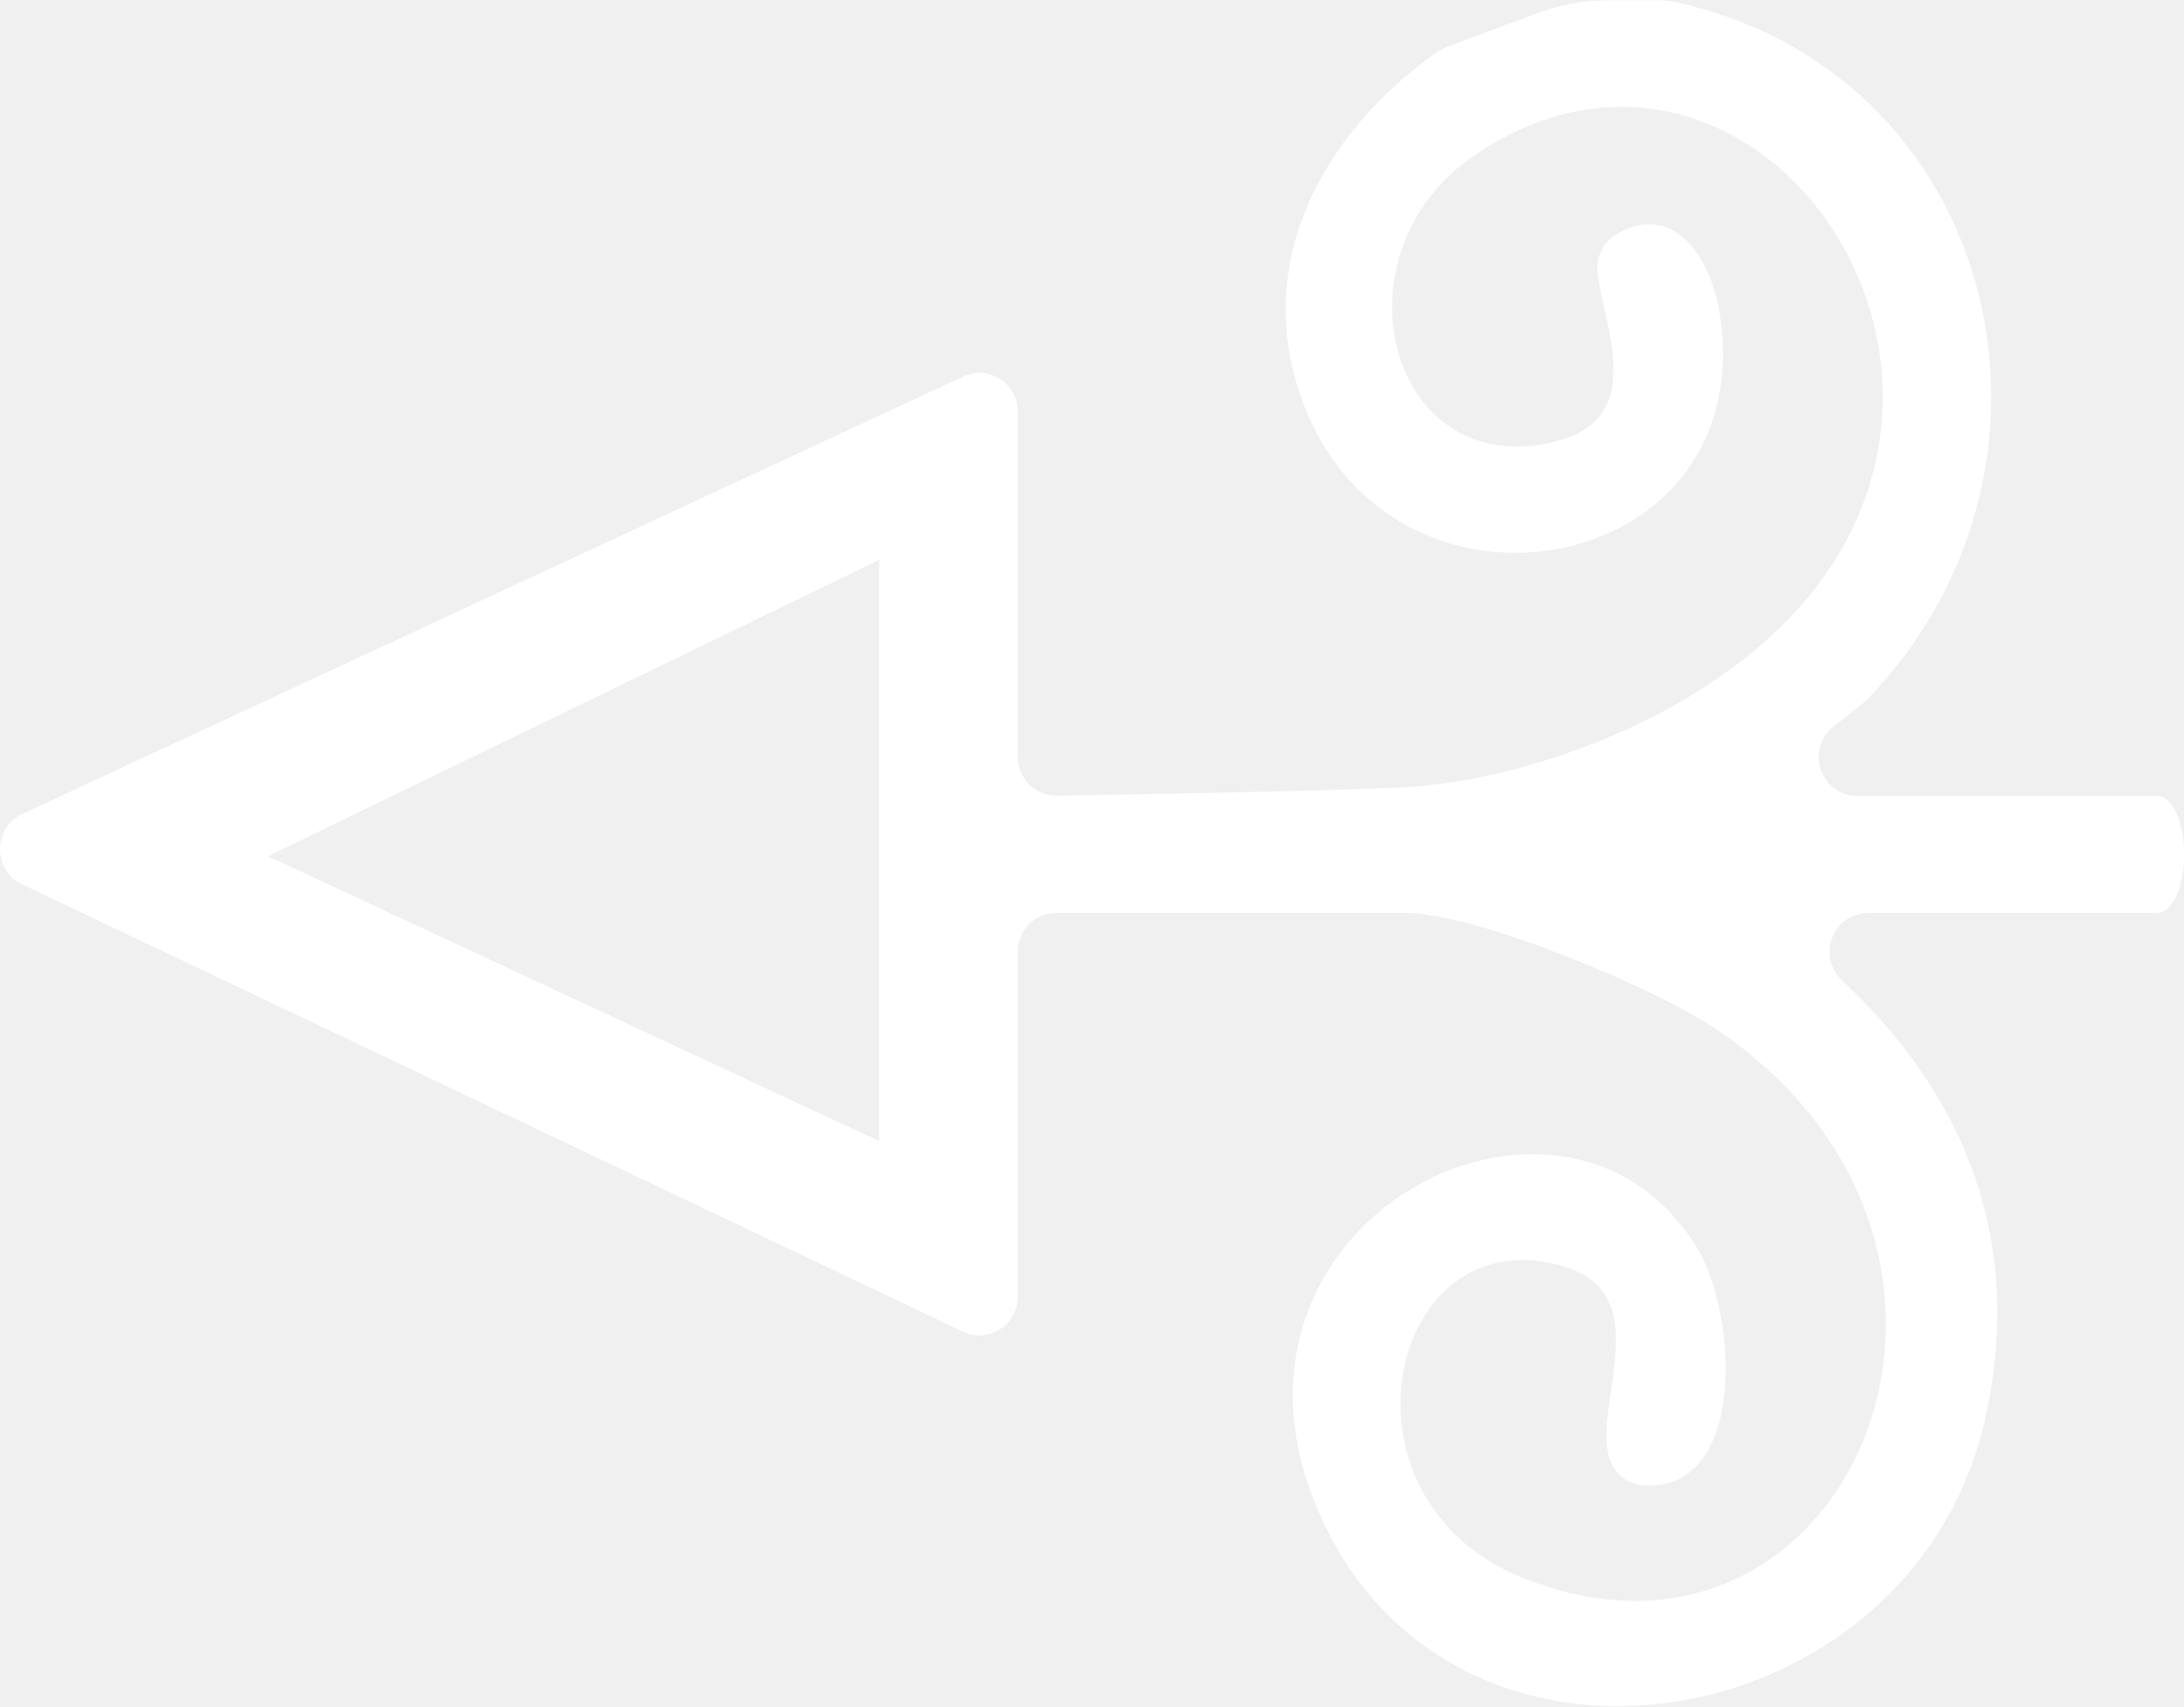
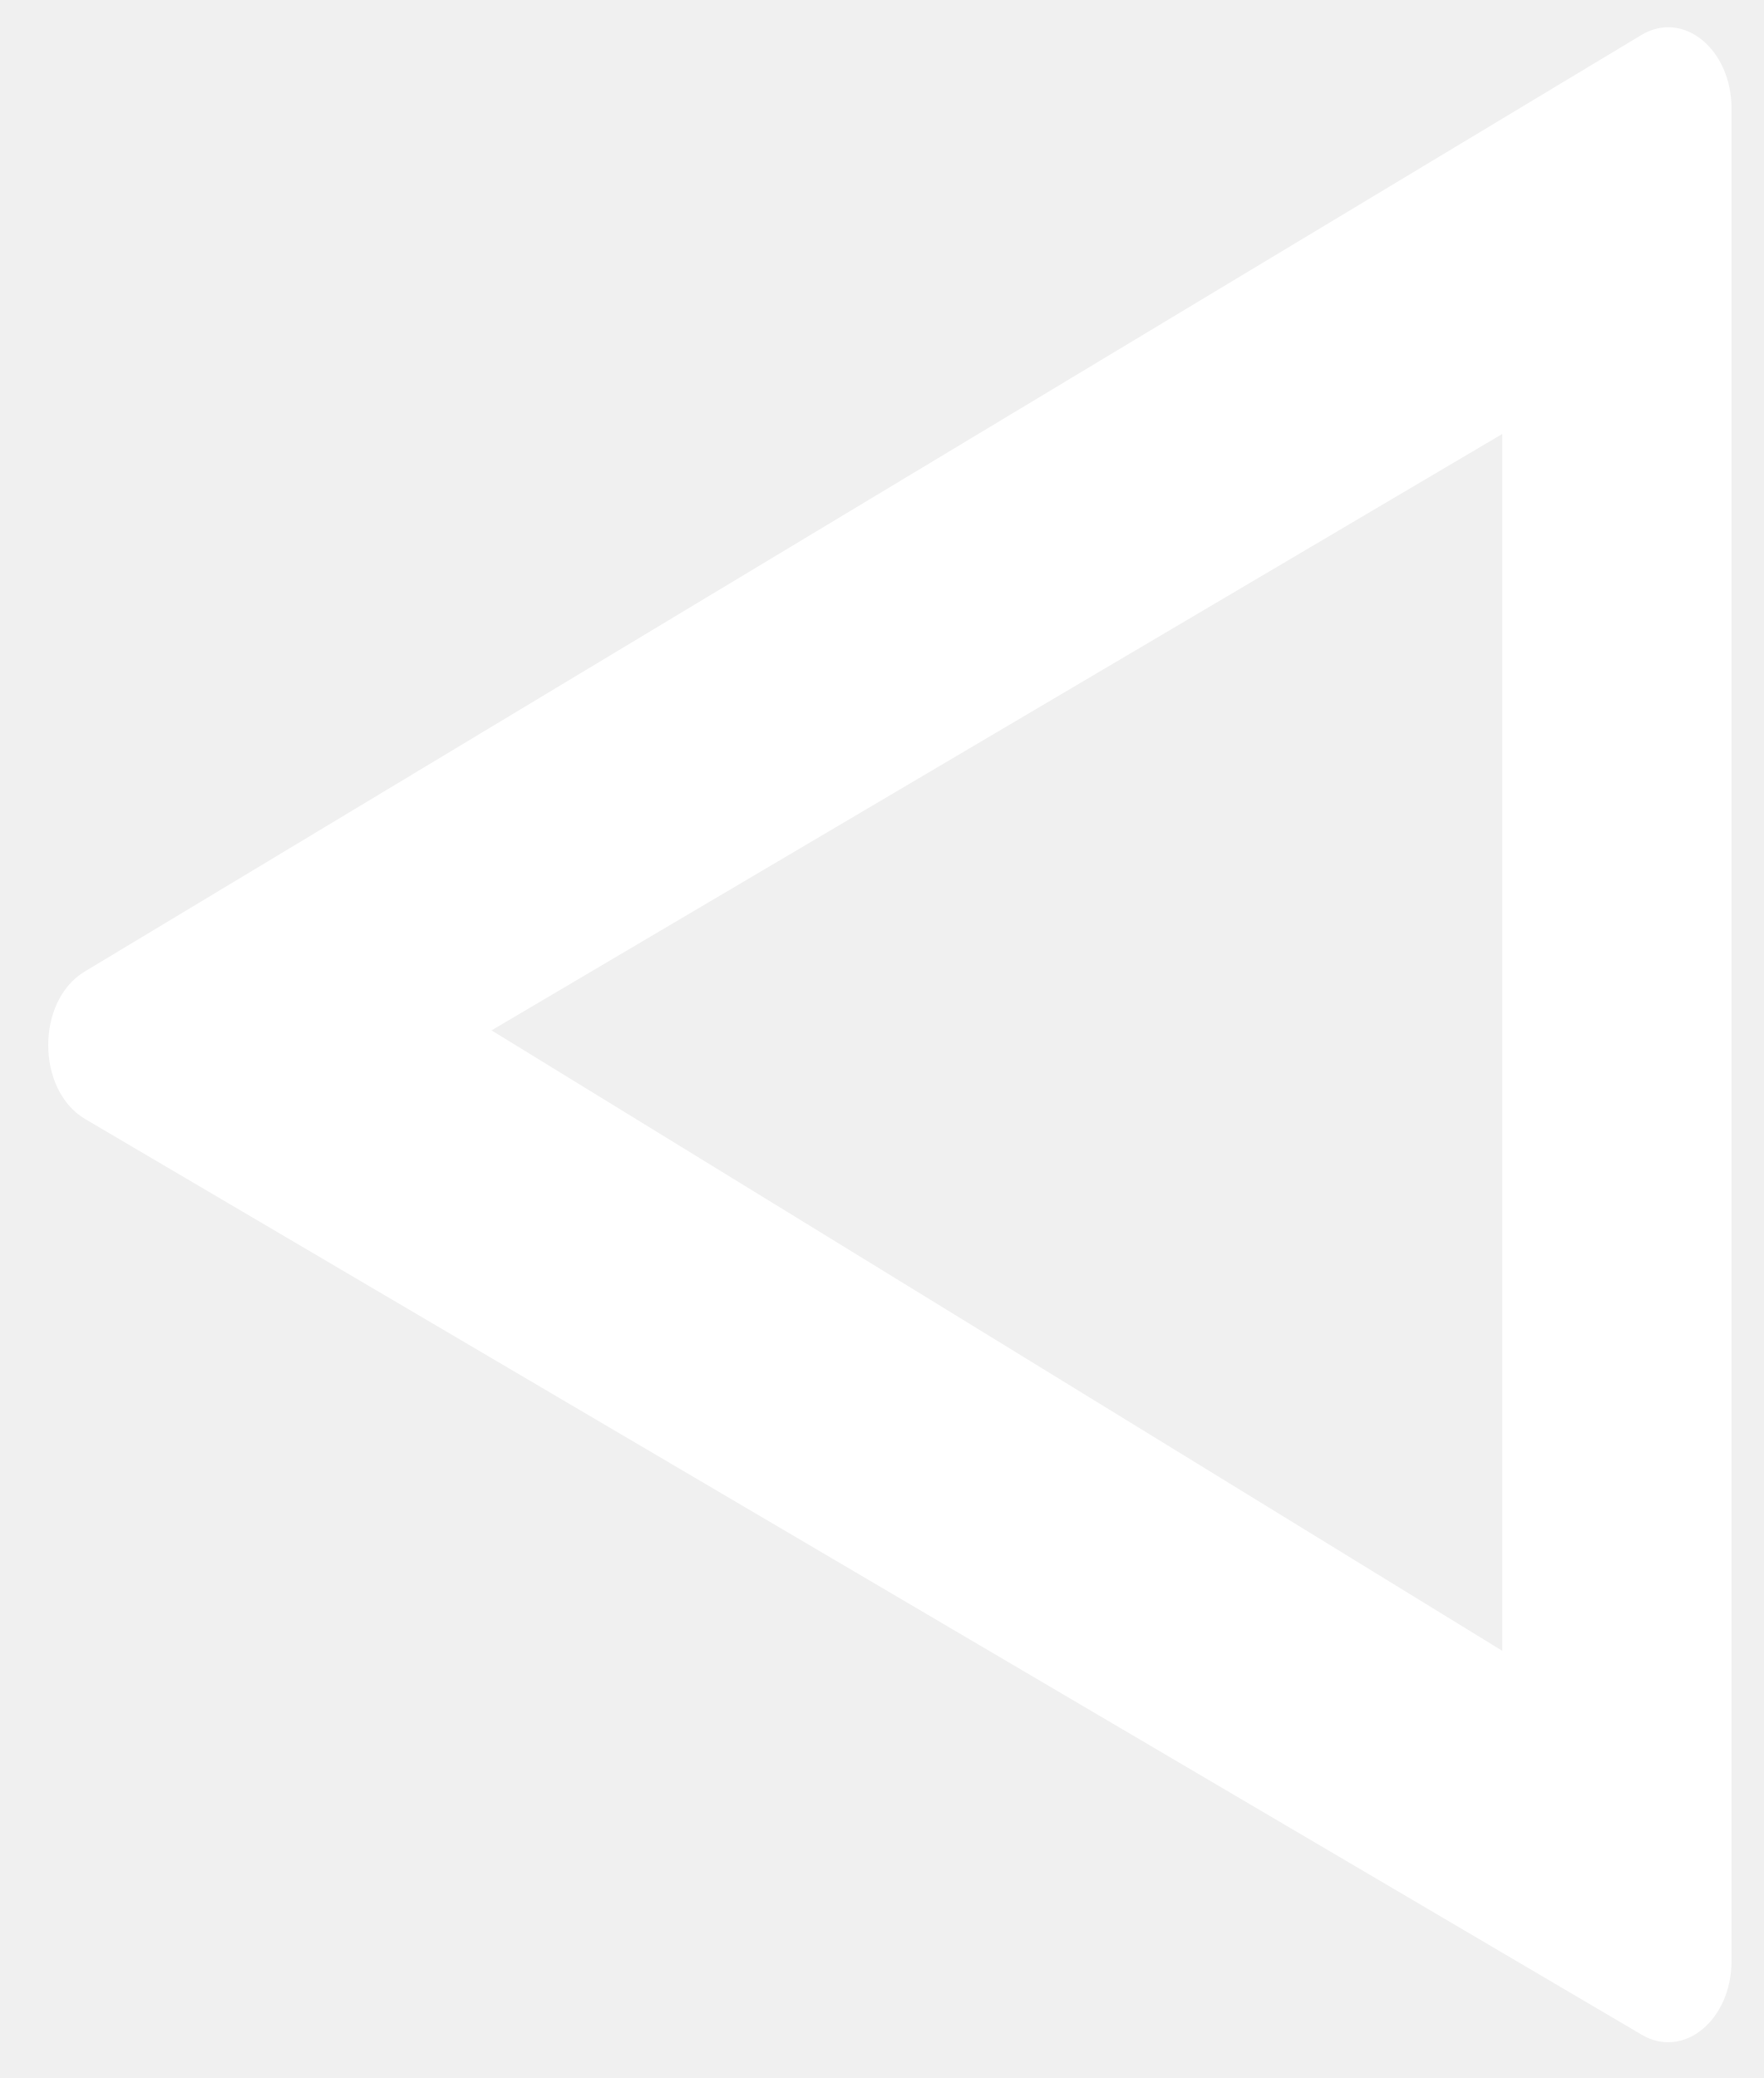
- <svg xmlns="http://www.w3.org/2000/svg" width="32" height="25" viewBox="0 0 32 25" fill="none">
-   <g clip-path="url(#clip0_630_5397)">
-     <path d="M24.45 0.012C29.232 0.971 30.713 6.757 27.366 10.242C27.346 10.263 27.326 10.282 27.304 10.299L26.865 10.645C26.444 10.978 26.676 11.662 27.211 11.662H31.587C32.139 11.662 32.139 13.377 31.587 13.377H27.368C26.852 13.377 26.615 14.017 26.994 14.37C28.758 16.017 29.677 18.152 29.086 20.79C28.037 25.48 21.325 26.677 19.336 22.187C17.438 17.901 22.921 15.087 24.871 18.294C25.457 19.256 25.619 21.937 24.005 21.759C22.752 21.402 24.612 19.069 22.919 18.558C20.339 17.781 19.412 21.956 22.31 23.119C27.082 25.033 29.967 18.339 25.157 15.087C24.238 14.465 21.629 13.376 20.583 13.376H15.474C15.164 13.376 14.912 13.631 14.912 13.945V18.997C14.912 19.414 14.484 19.69 14.111 19.512L0.323 12.957C-0.11 12.751 -0.107 12.127 0.328 11.925L14.117 5.516C14.489 5.342 14.912 5.618 14.912 6.033V11.088C14.912 11.405 15.168 11.661 15.481 11.657C16.617 11.64 19.171 11.599 20.509 11.539C22.262 11.46 24.704 10.604 26.176 9.1C29.84 5.361 25.66 -0.444 21.626 2.26C19.474 3.703 20.336 7.04 22.747 6.481C24.174 6.15 23.488 4.766 23.407 3.987C23.383 3.764 23.491 3.55 23.681 3.435C24.467 2.958 25.054 3.696 25.196 4.588C25.801 8.412 20.587 9.422 19.161 6.071C18.262 3.958 19.346 1.971 21.057 0.761C21.098 0.732 21.142 0.71 21.189 0.693L22.537 0.19C22.867 0.067 23.217 0.003 23.569 0.003H24.333C24.372 0.003 24.411 0.007 24.448 0.015L24.45 0.012ZM12.881 16.72V8.203L3.927 12.545L12.881 16.72Z" fill="white" />
-   </g>
-   <defs>
-     <clipPath id="clip0_630_5397">
-       <rect width="32" height="25" fill="white" />
-     </clipPath>
-   </defs>
+ <svg xmlns="http://www.w3.org/2000/svg" width="28" height="33" viewBox="0 0 28 33" fill="none">
+   <path d="M27.495 1.725C27.495 0.779 26.727 0.153 26.06 0.558L1.345 15.429C0.568 15.896 0.574 17.313 1.354 17.772L26.069 32.313C26.736 32.706 27.495 32.08 27.495 31.138C27.495 21.334 27.495 11.529 27.495 1.725ZM23.854 6.892L23.854 26.216L7.805 16.363L23.854 6.892Z" fill="white" />
</svg>
